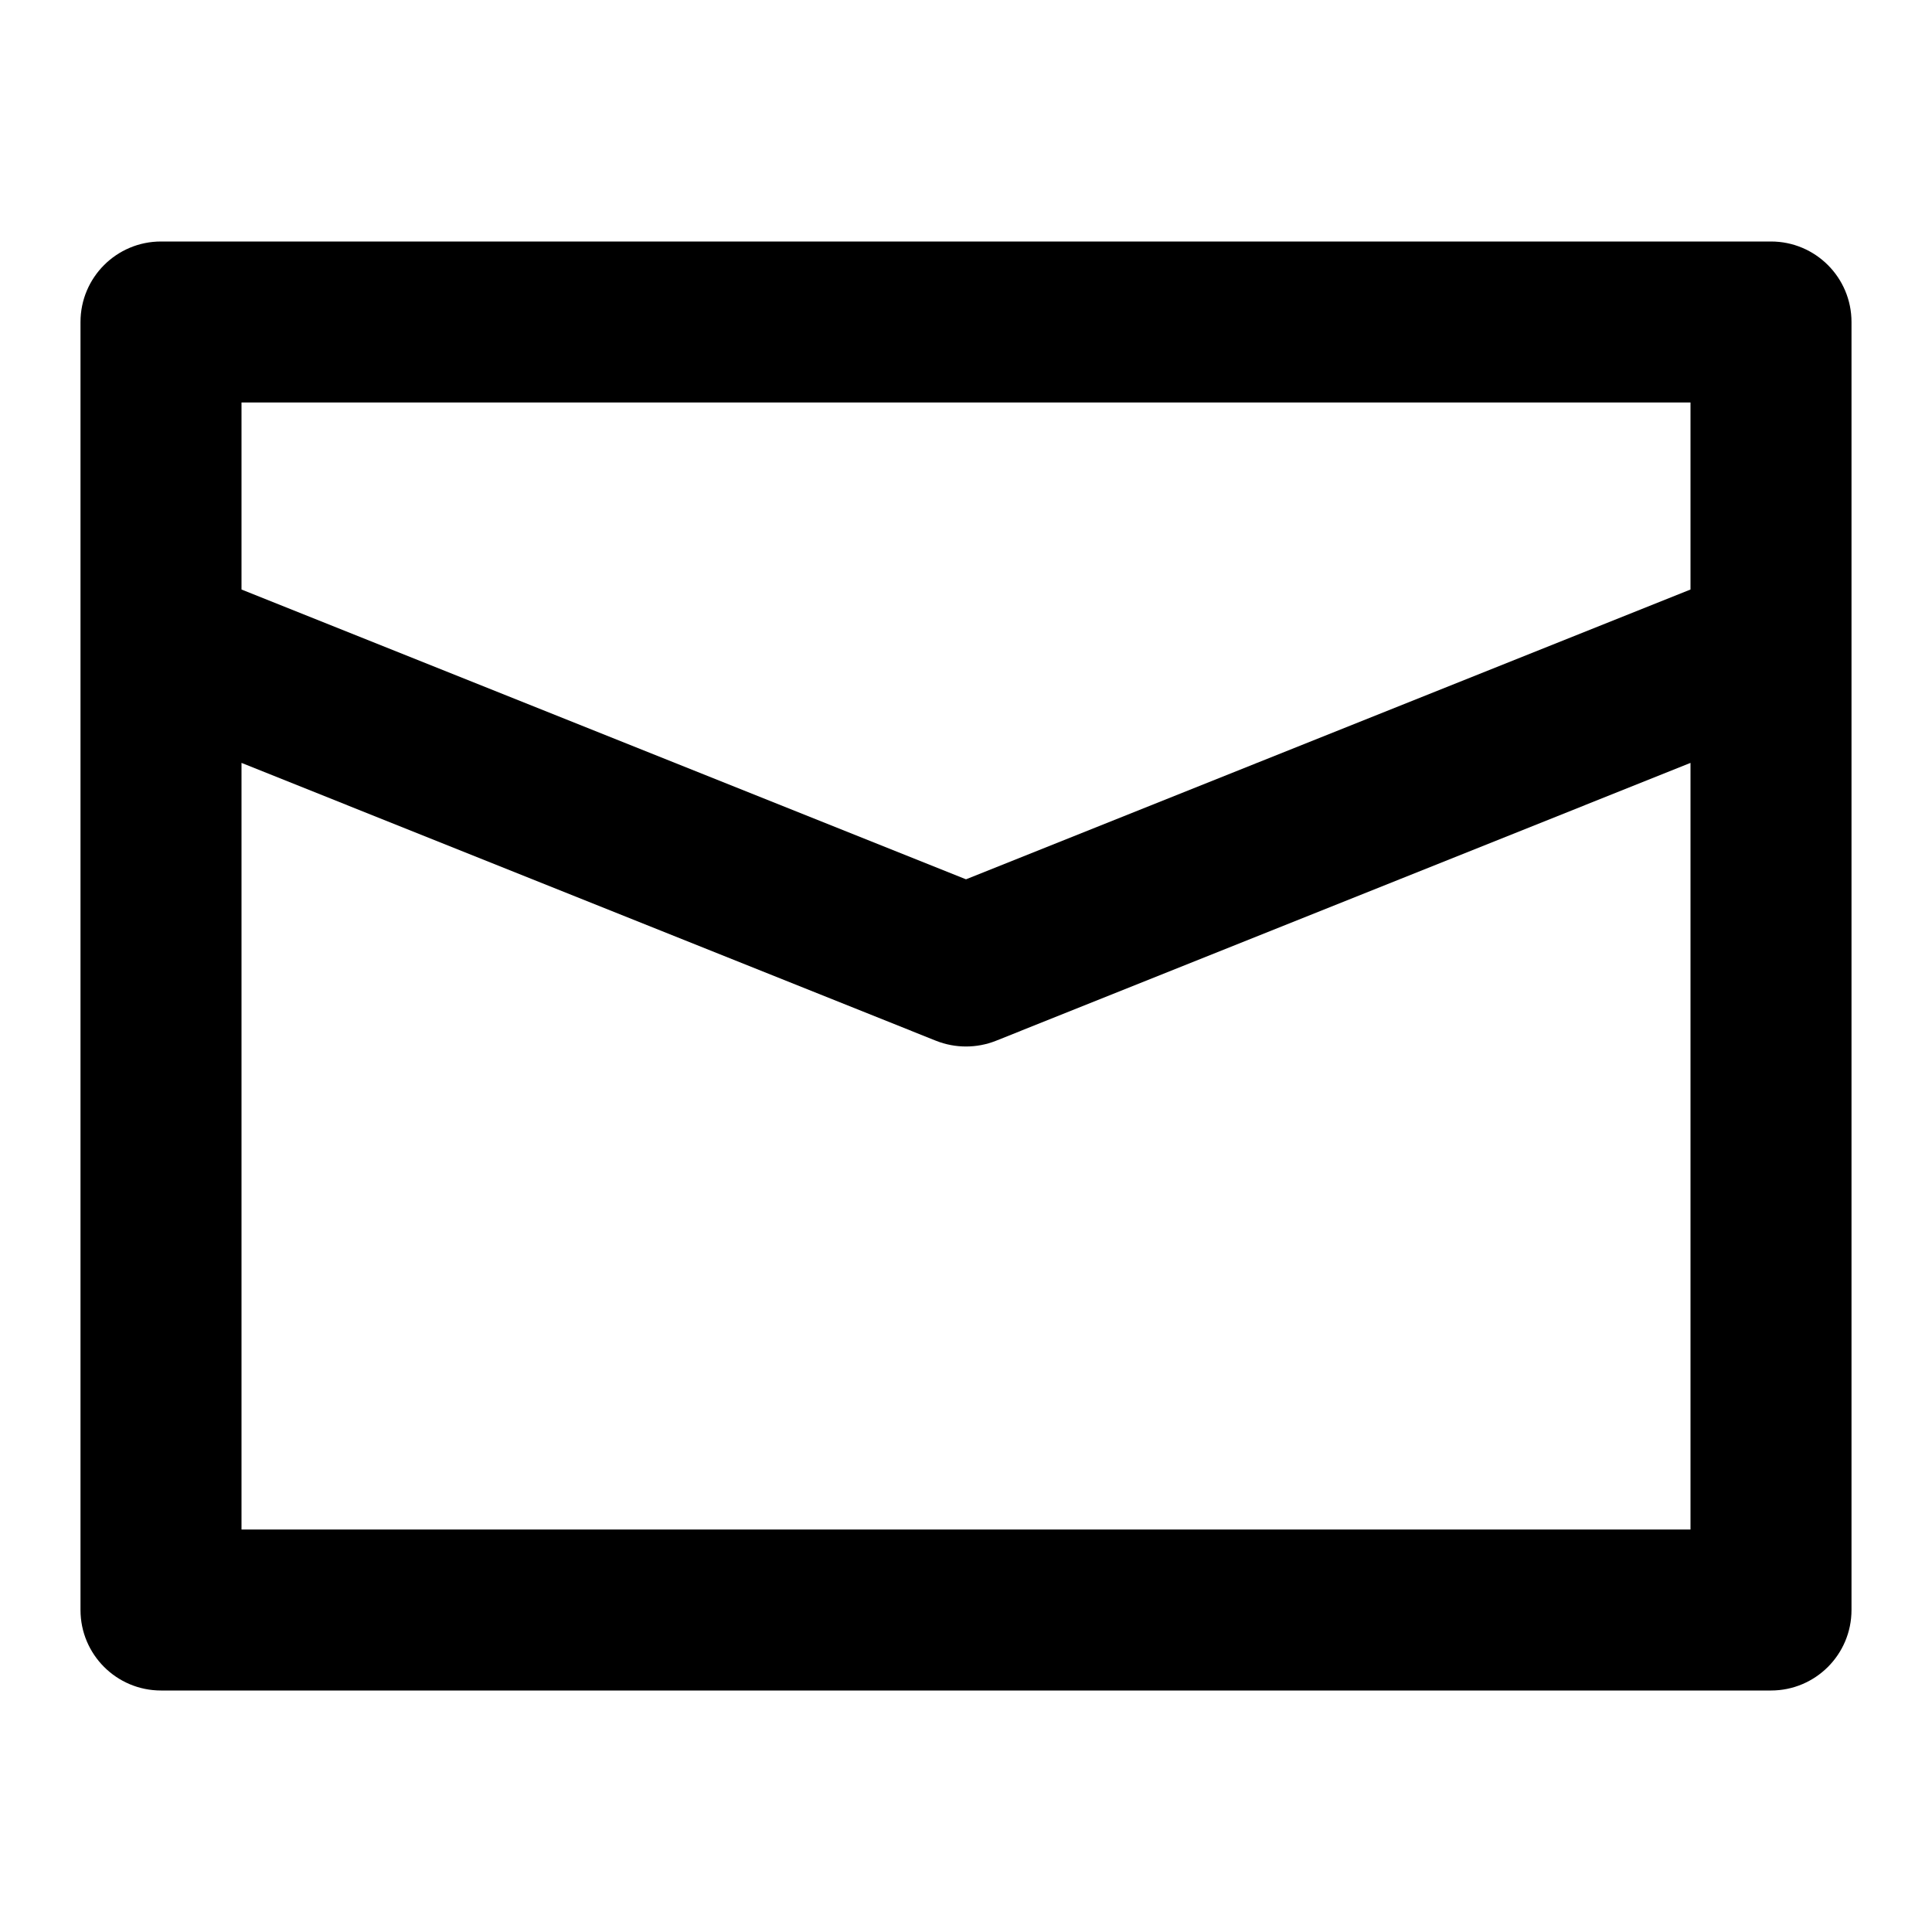
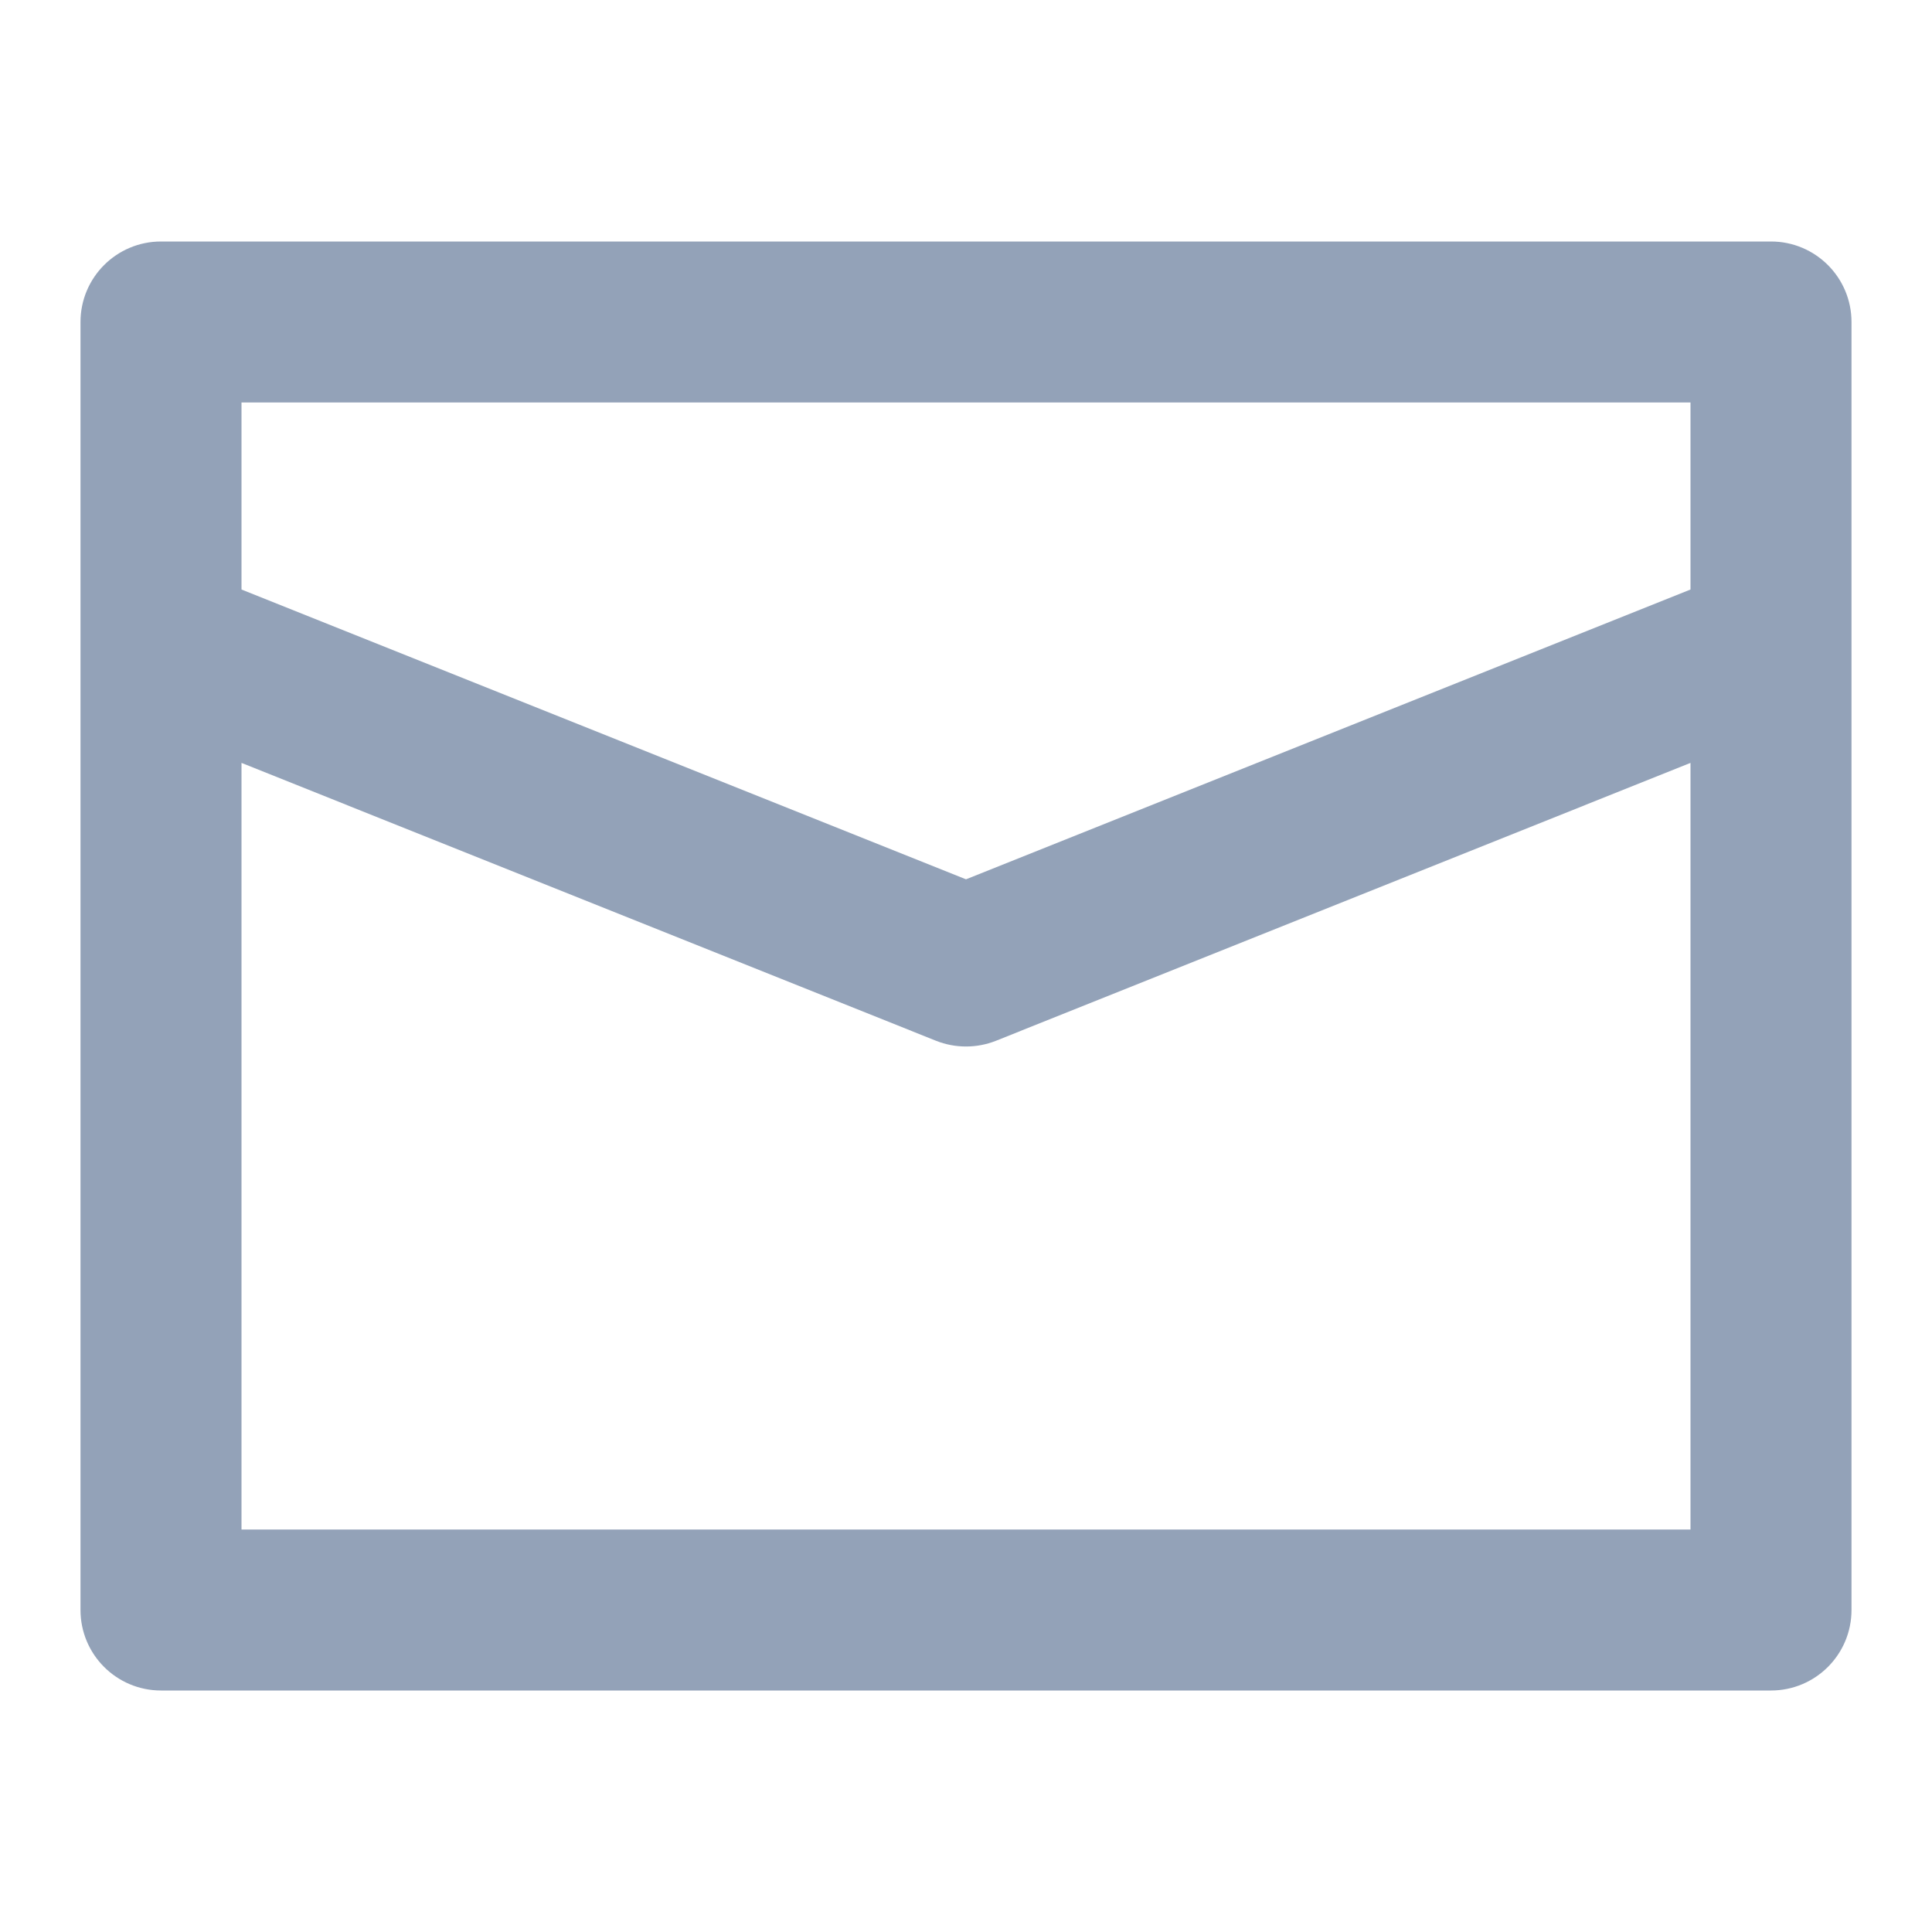
- <svg xmlns="http://www.w3.org/2000/svg" fill="#000000" width="800px" height="800px" viewBox="0 0 24 24">
+ <svg xmlns="http://www.w3.org/2000/svg" fill="#93a2b8" width="800px" height="800px" viewBox="0 0 24 24">
  <path d="M22,3H2A1,1,0,0,0,1,4V20a1,1,0,0,0,1,1H22a1,1,0,0,0,1-1V4A1,1,0,0,0,22,3ZM21,19H3V9.477l8.628,3.452a1.01,1.01,0,0,0,.744,0L21,9.477ZM21,7.323l-9,3.6-9-3.6V5H21Z" />
</svg>
